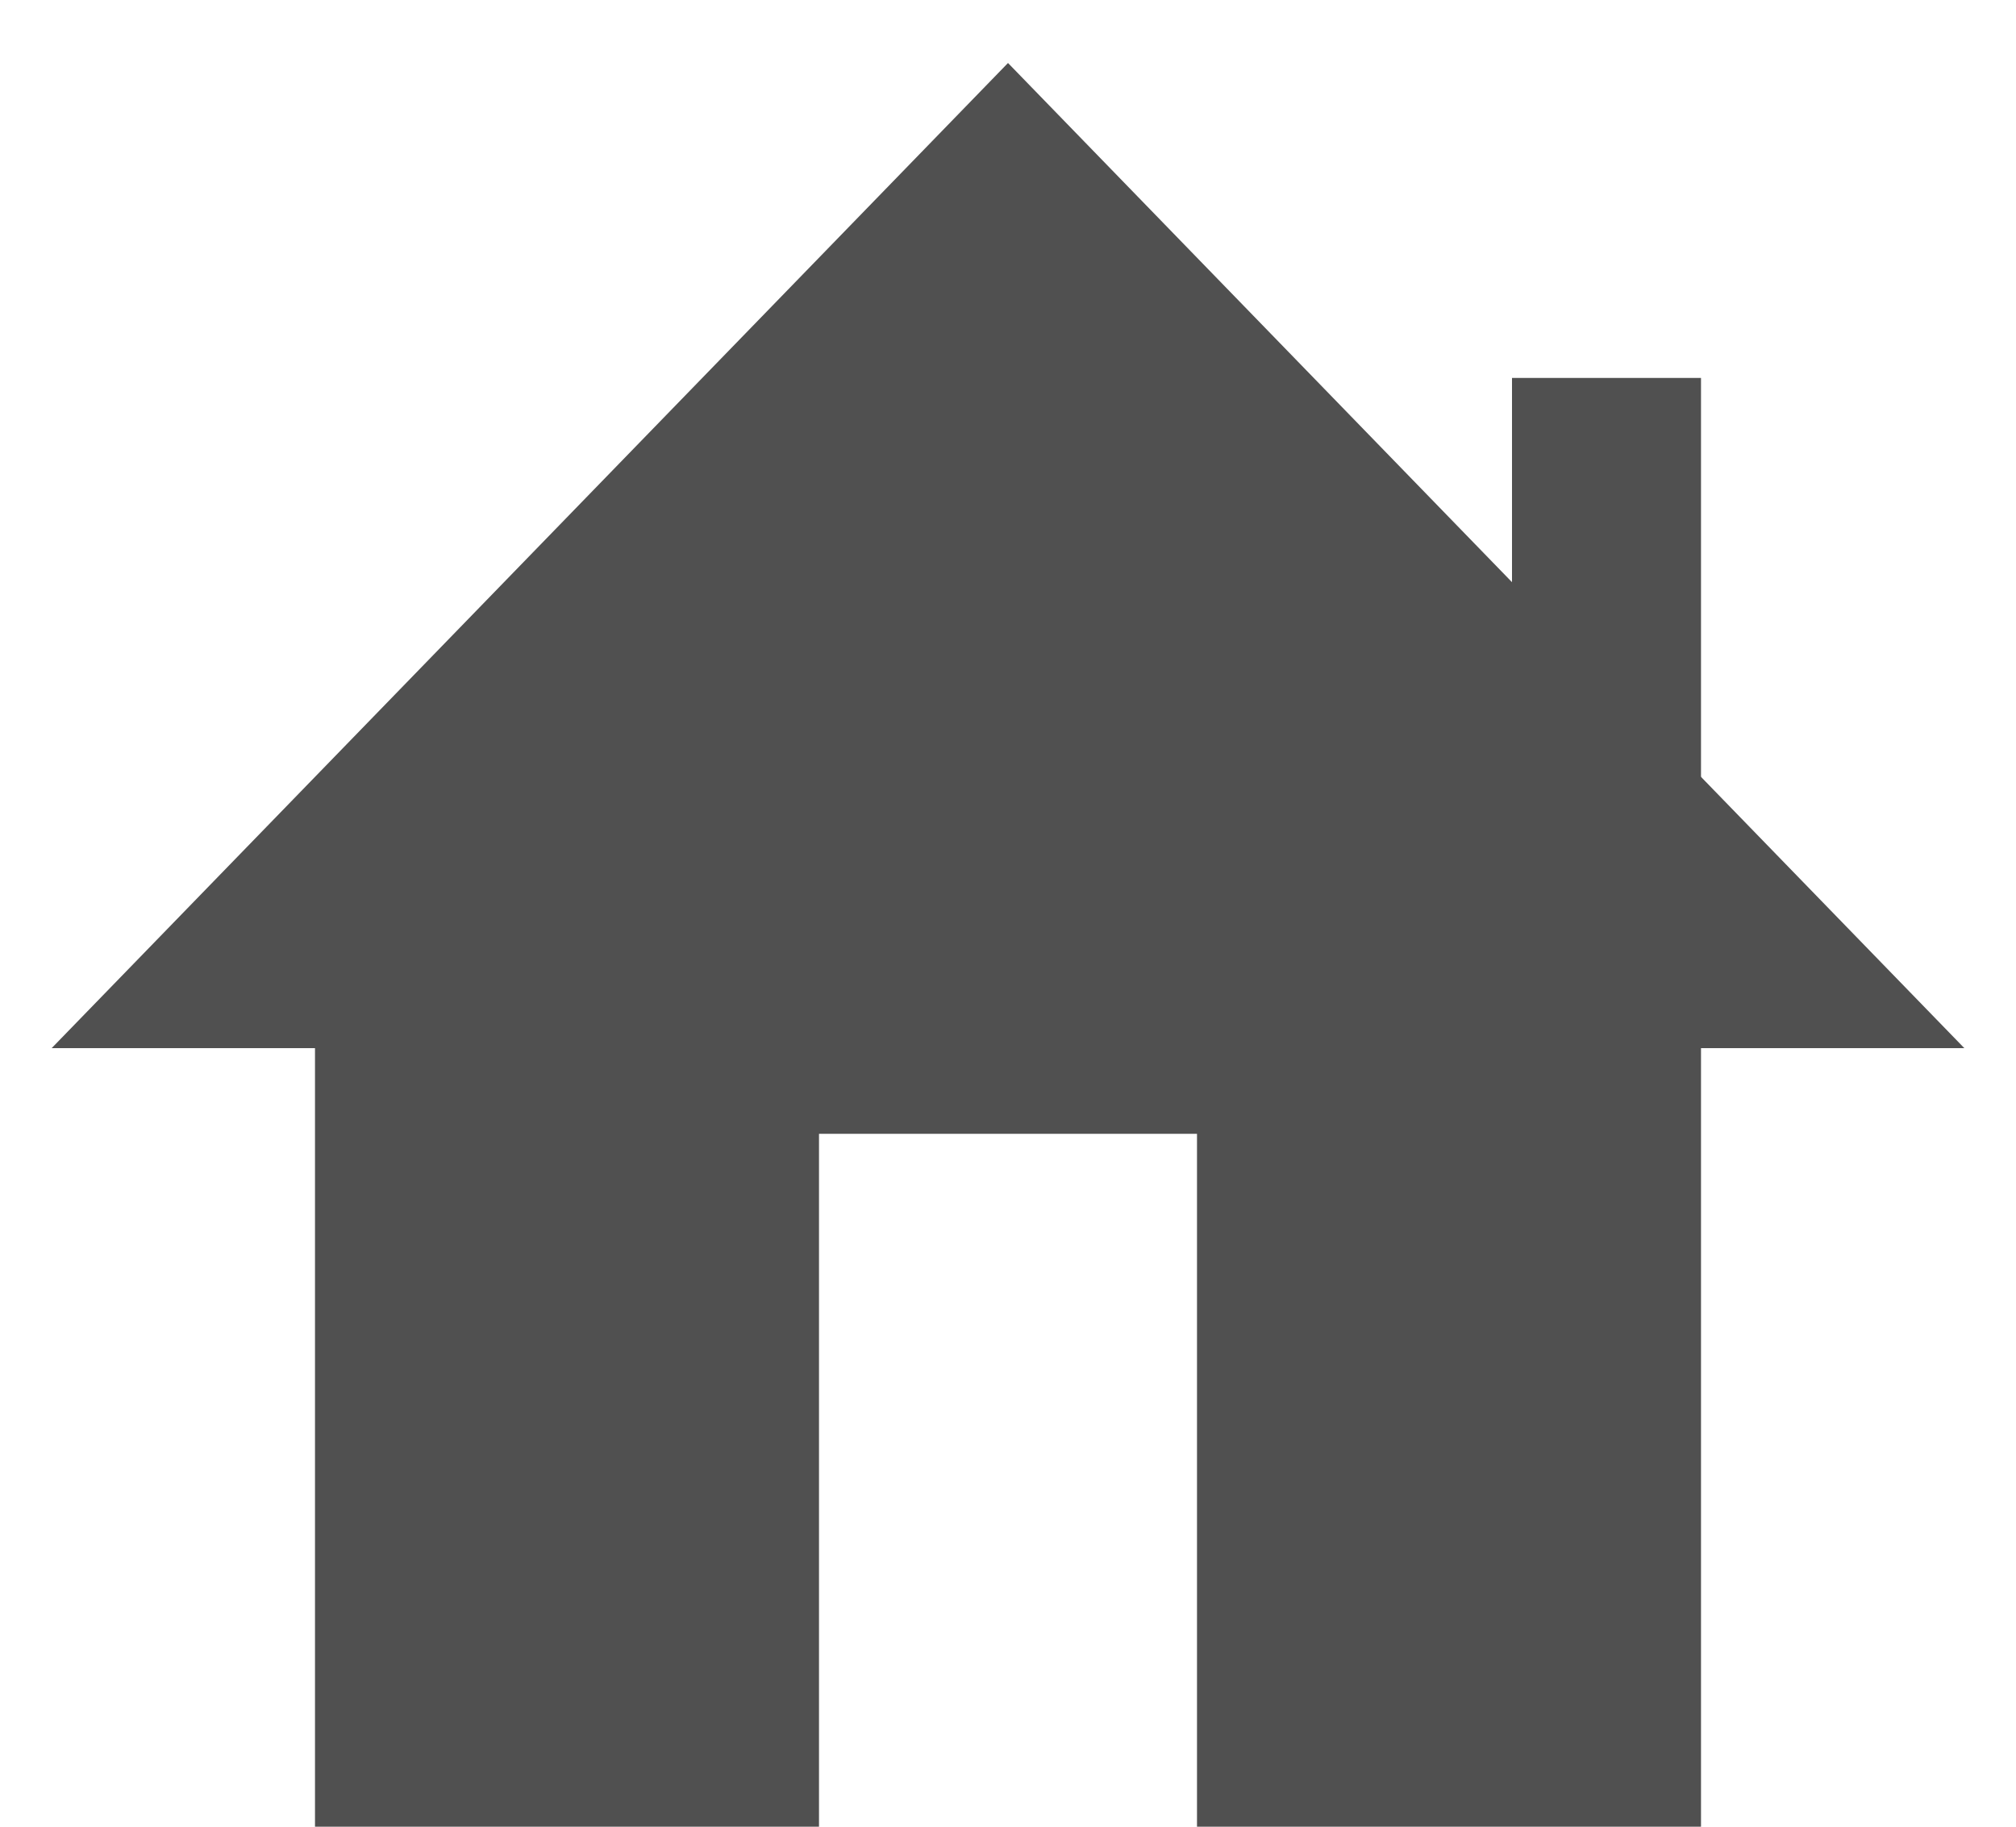
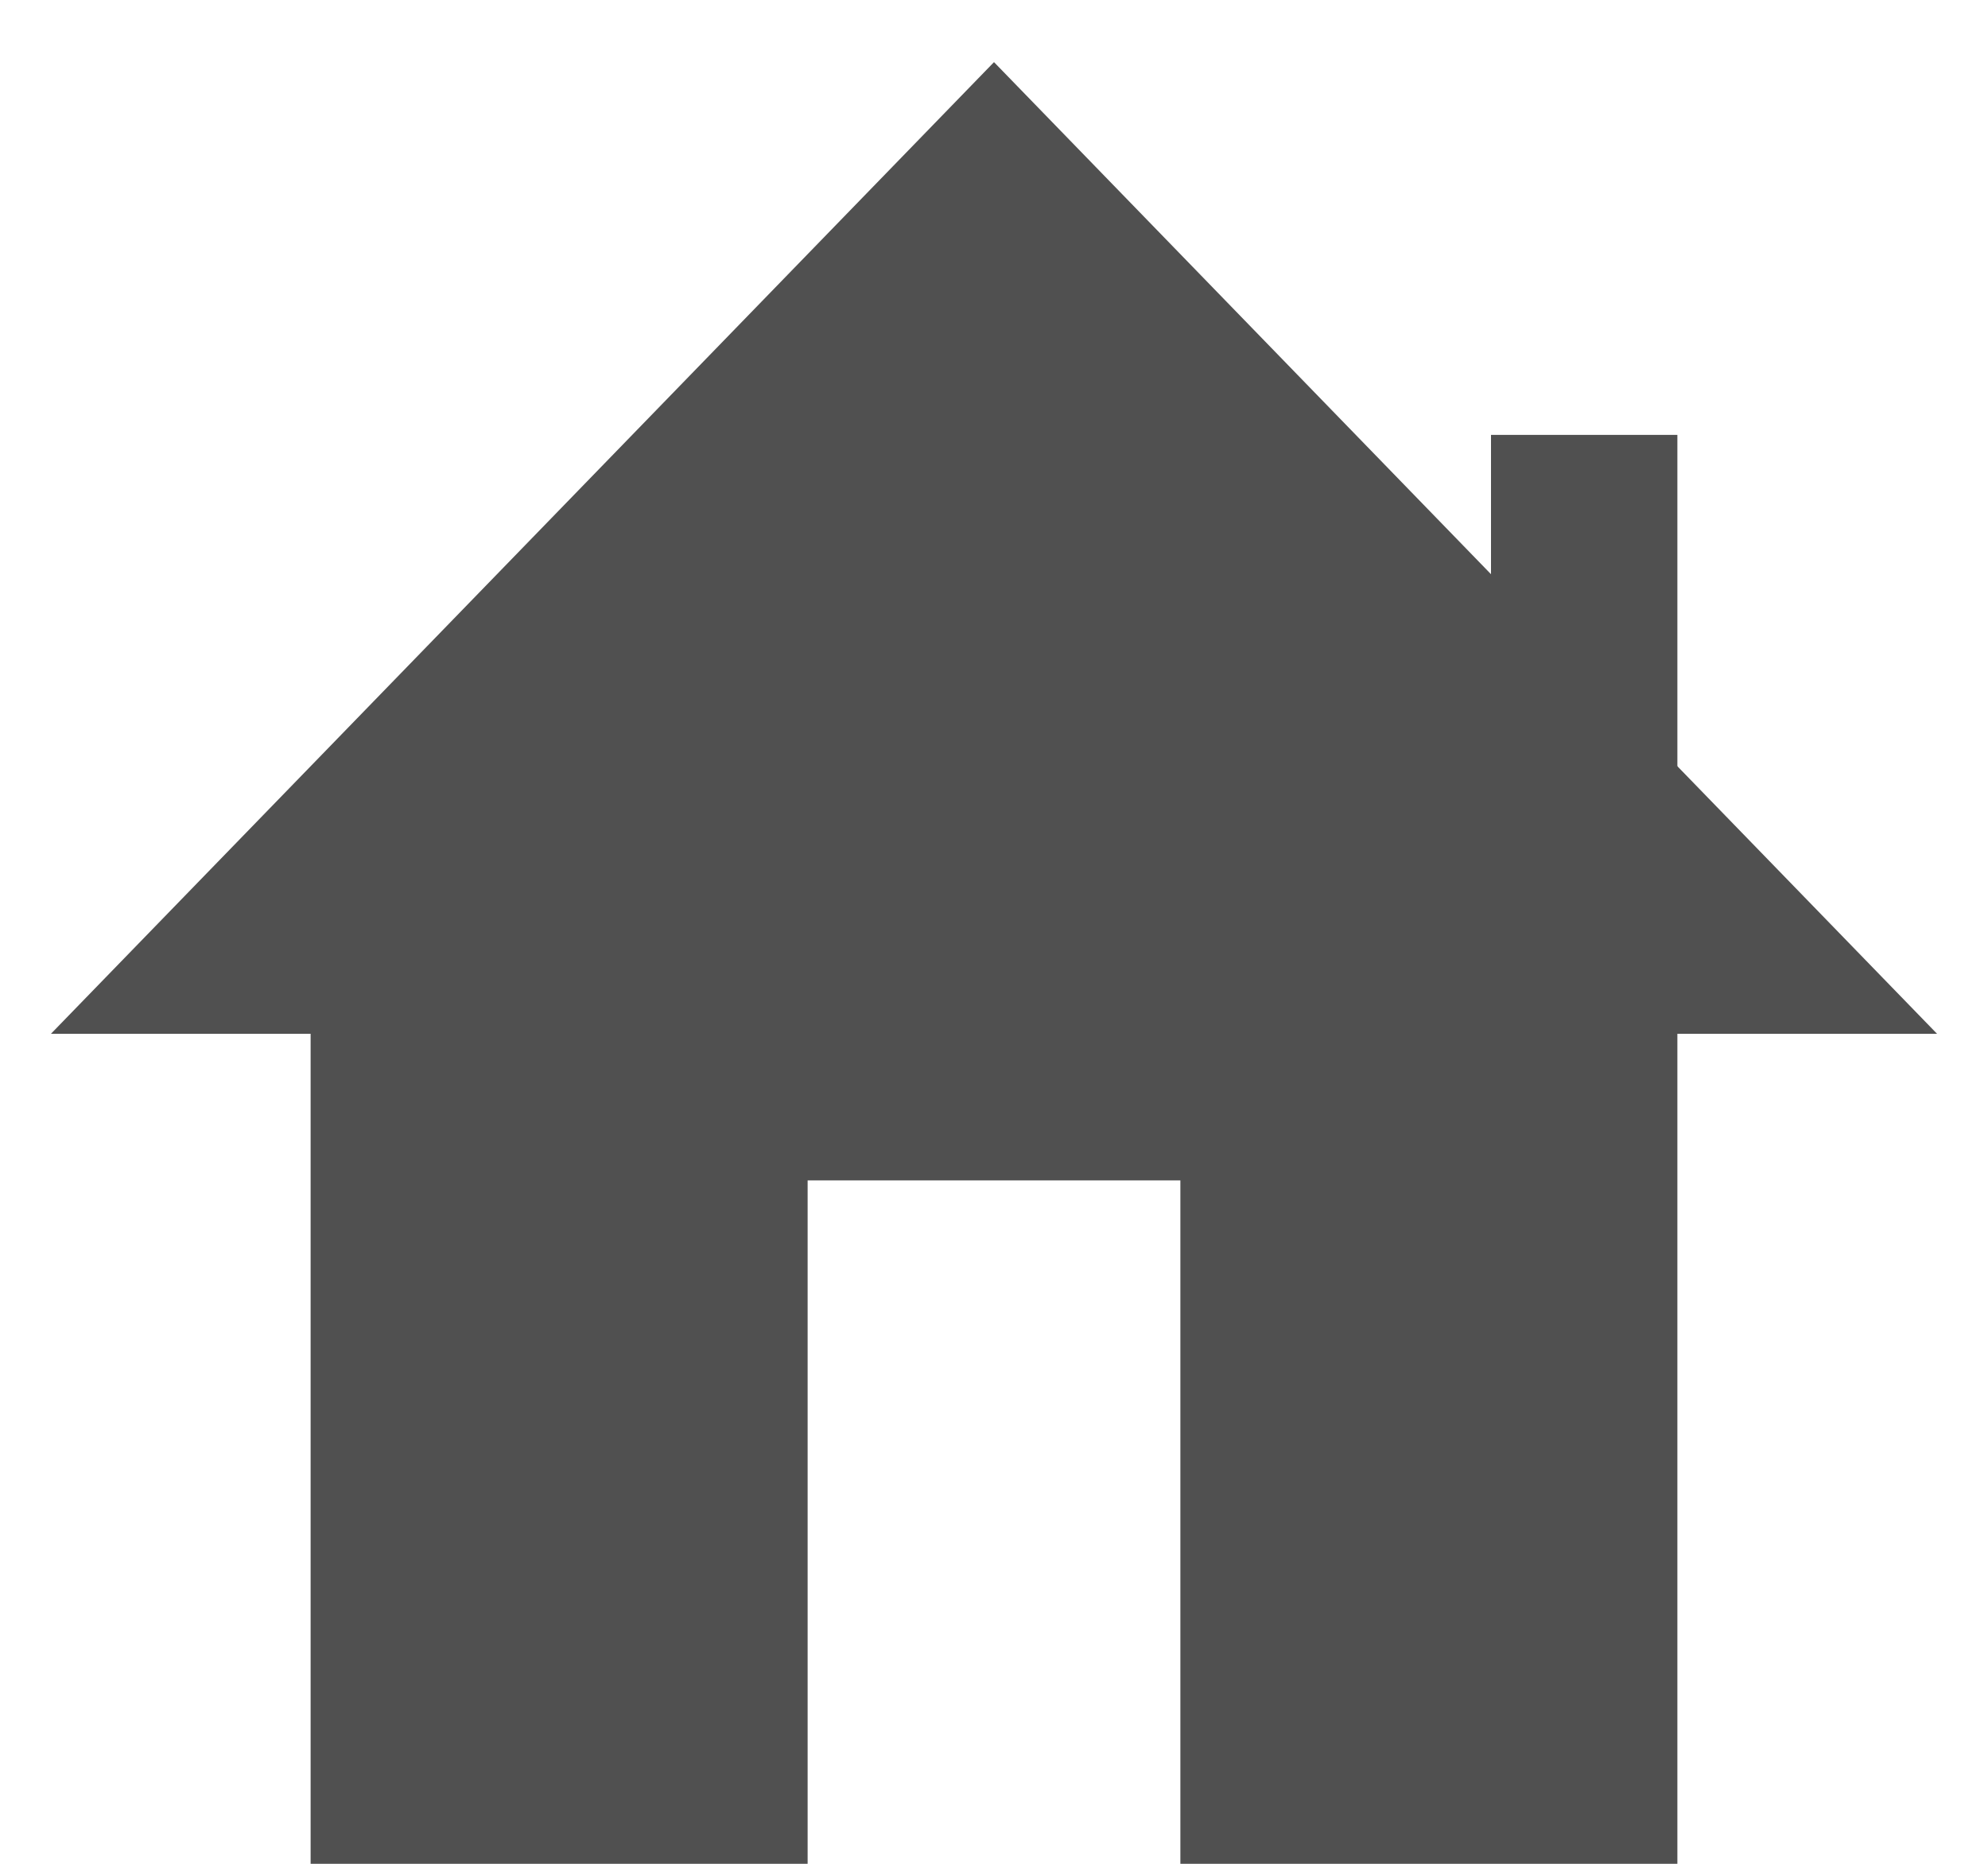
- <svg xmlns="http://www.w3.org/2000/svg" id="Layer_1" data-name="Layer 1" viewBox="0 0 32 29">
+ <svg xmlns="http://www.w3.org/2000/svg" id="Layer_1" data-name="Layer 1" viewBox="0 0 32 30">
  <defs>
    <style>.cls-1{fill:#505050;}</style>
  </defs>
  <polygon class="cls-1" points="16 1 0.82 16.64 31.18 16.64 16 1" />
-   <rect class="cls-1" x="24" y="6" width="3" height="7" />
-   <rect class="cls-1" x="5" y="15" width="8" height="14" />
-   <rect class="cls-1" x="19" y="15" width="8" height="14" />
-   <rect class="cls-1" x="10.5" y="15" width="11" height="3" />
+   <rect class="cls-1" x="24" y="7" width="3" height="6" />
+   <rect class="cls-1" x="5" y="16" width="8" height="14" />
+   <rect class="cls-1" x="19" y="16" width="8" height="14" />
+   <rect class="cls-1" x="10.5" y="16" width="11" height="3" />
</svg>
